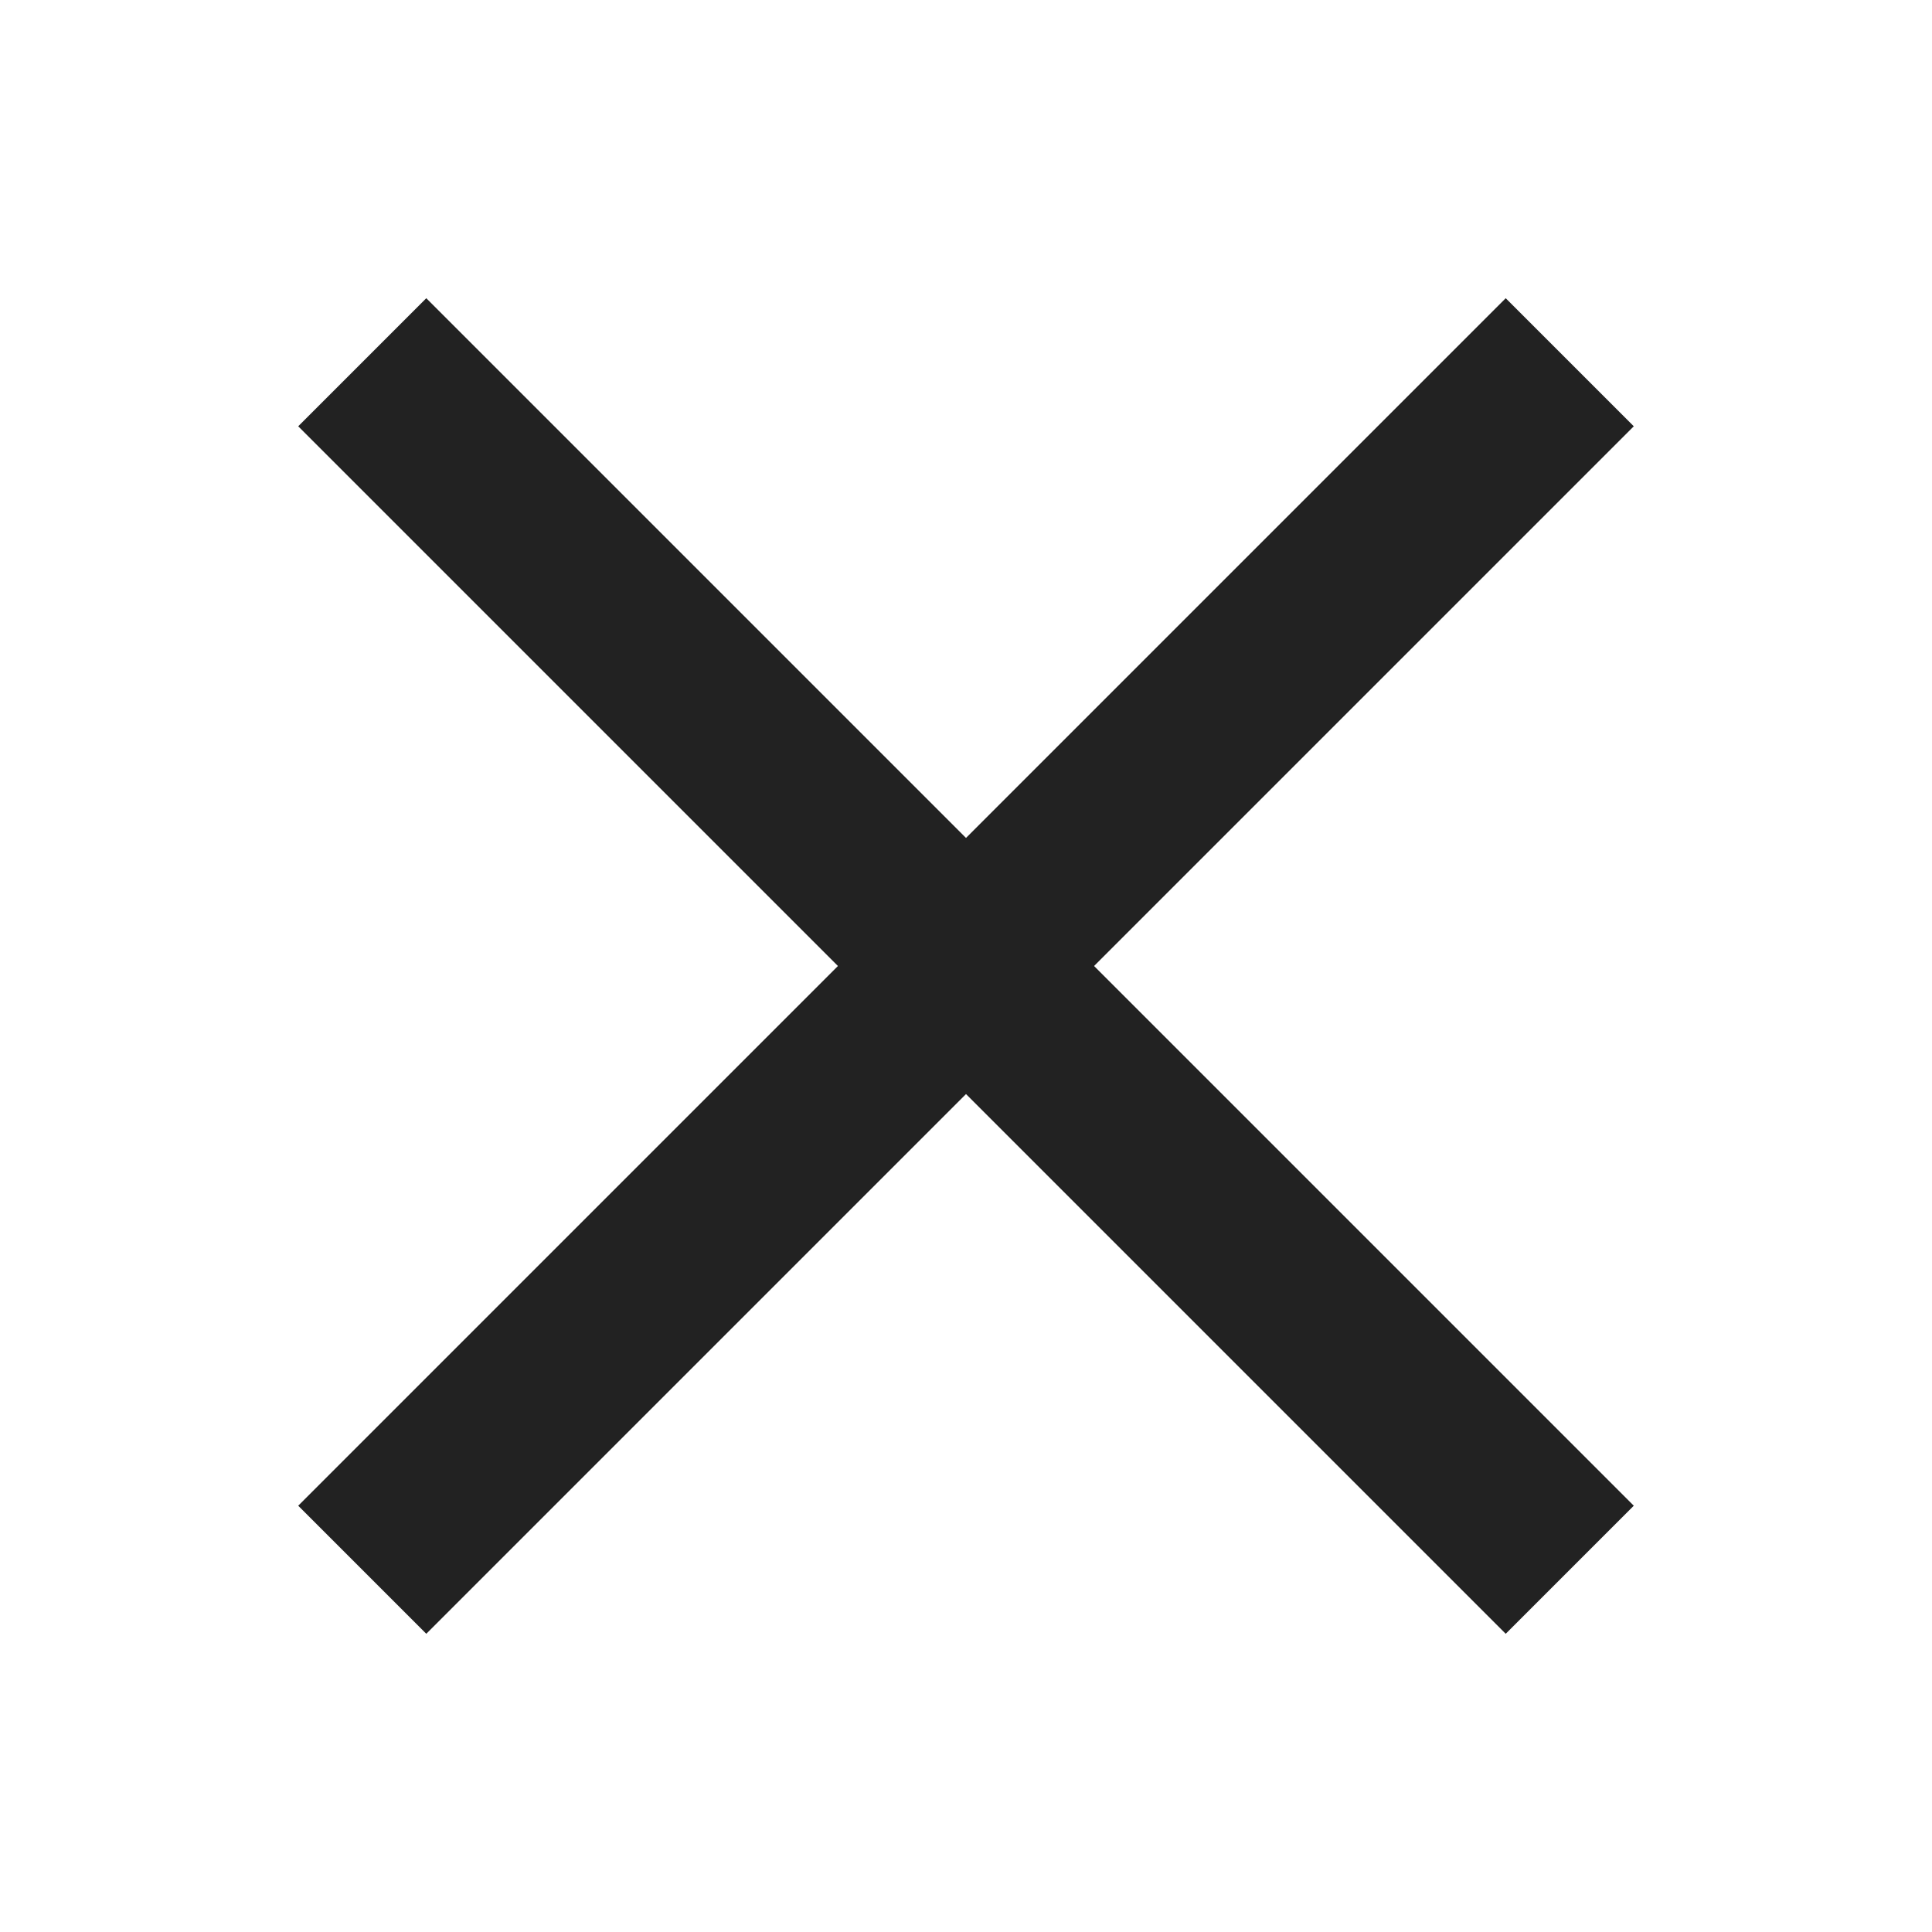
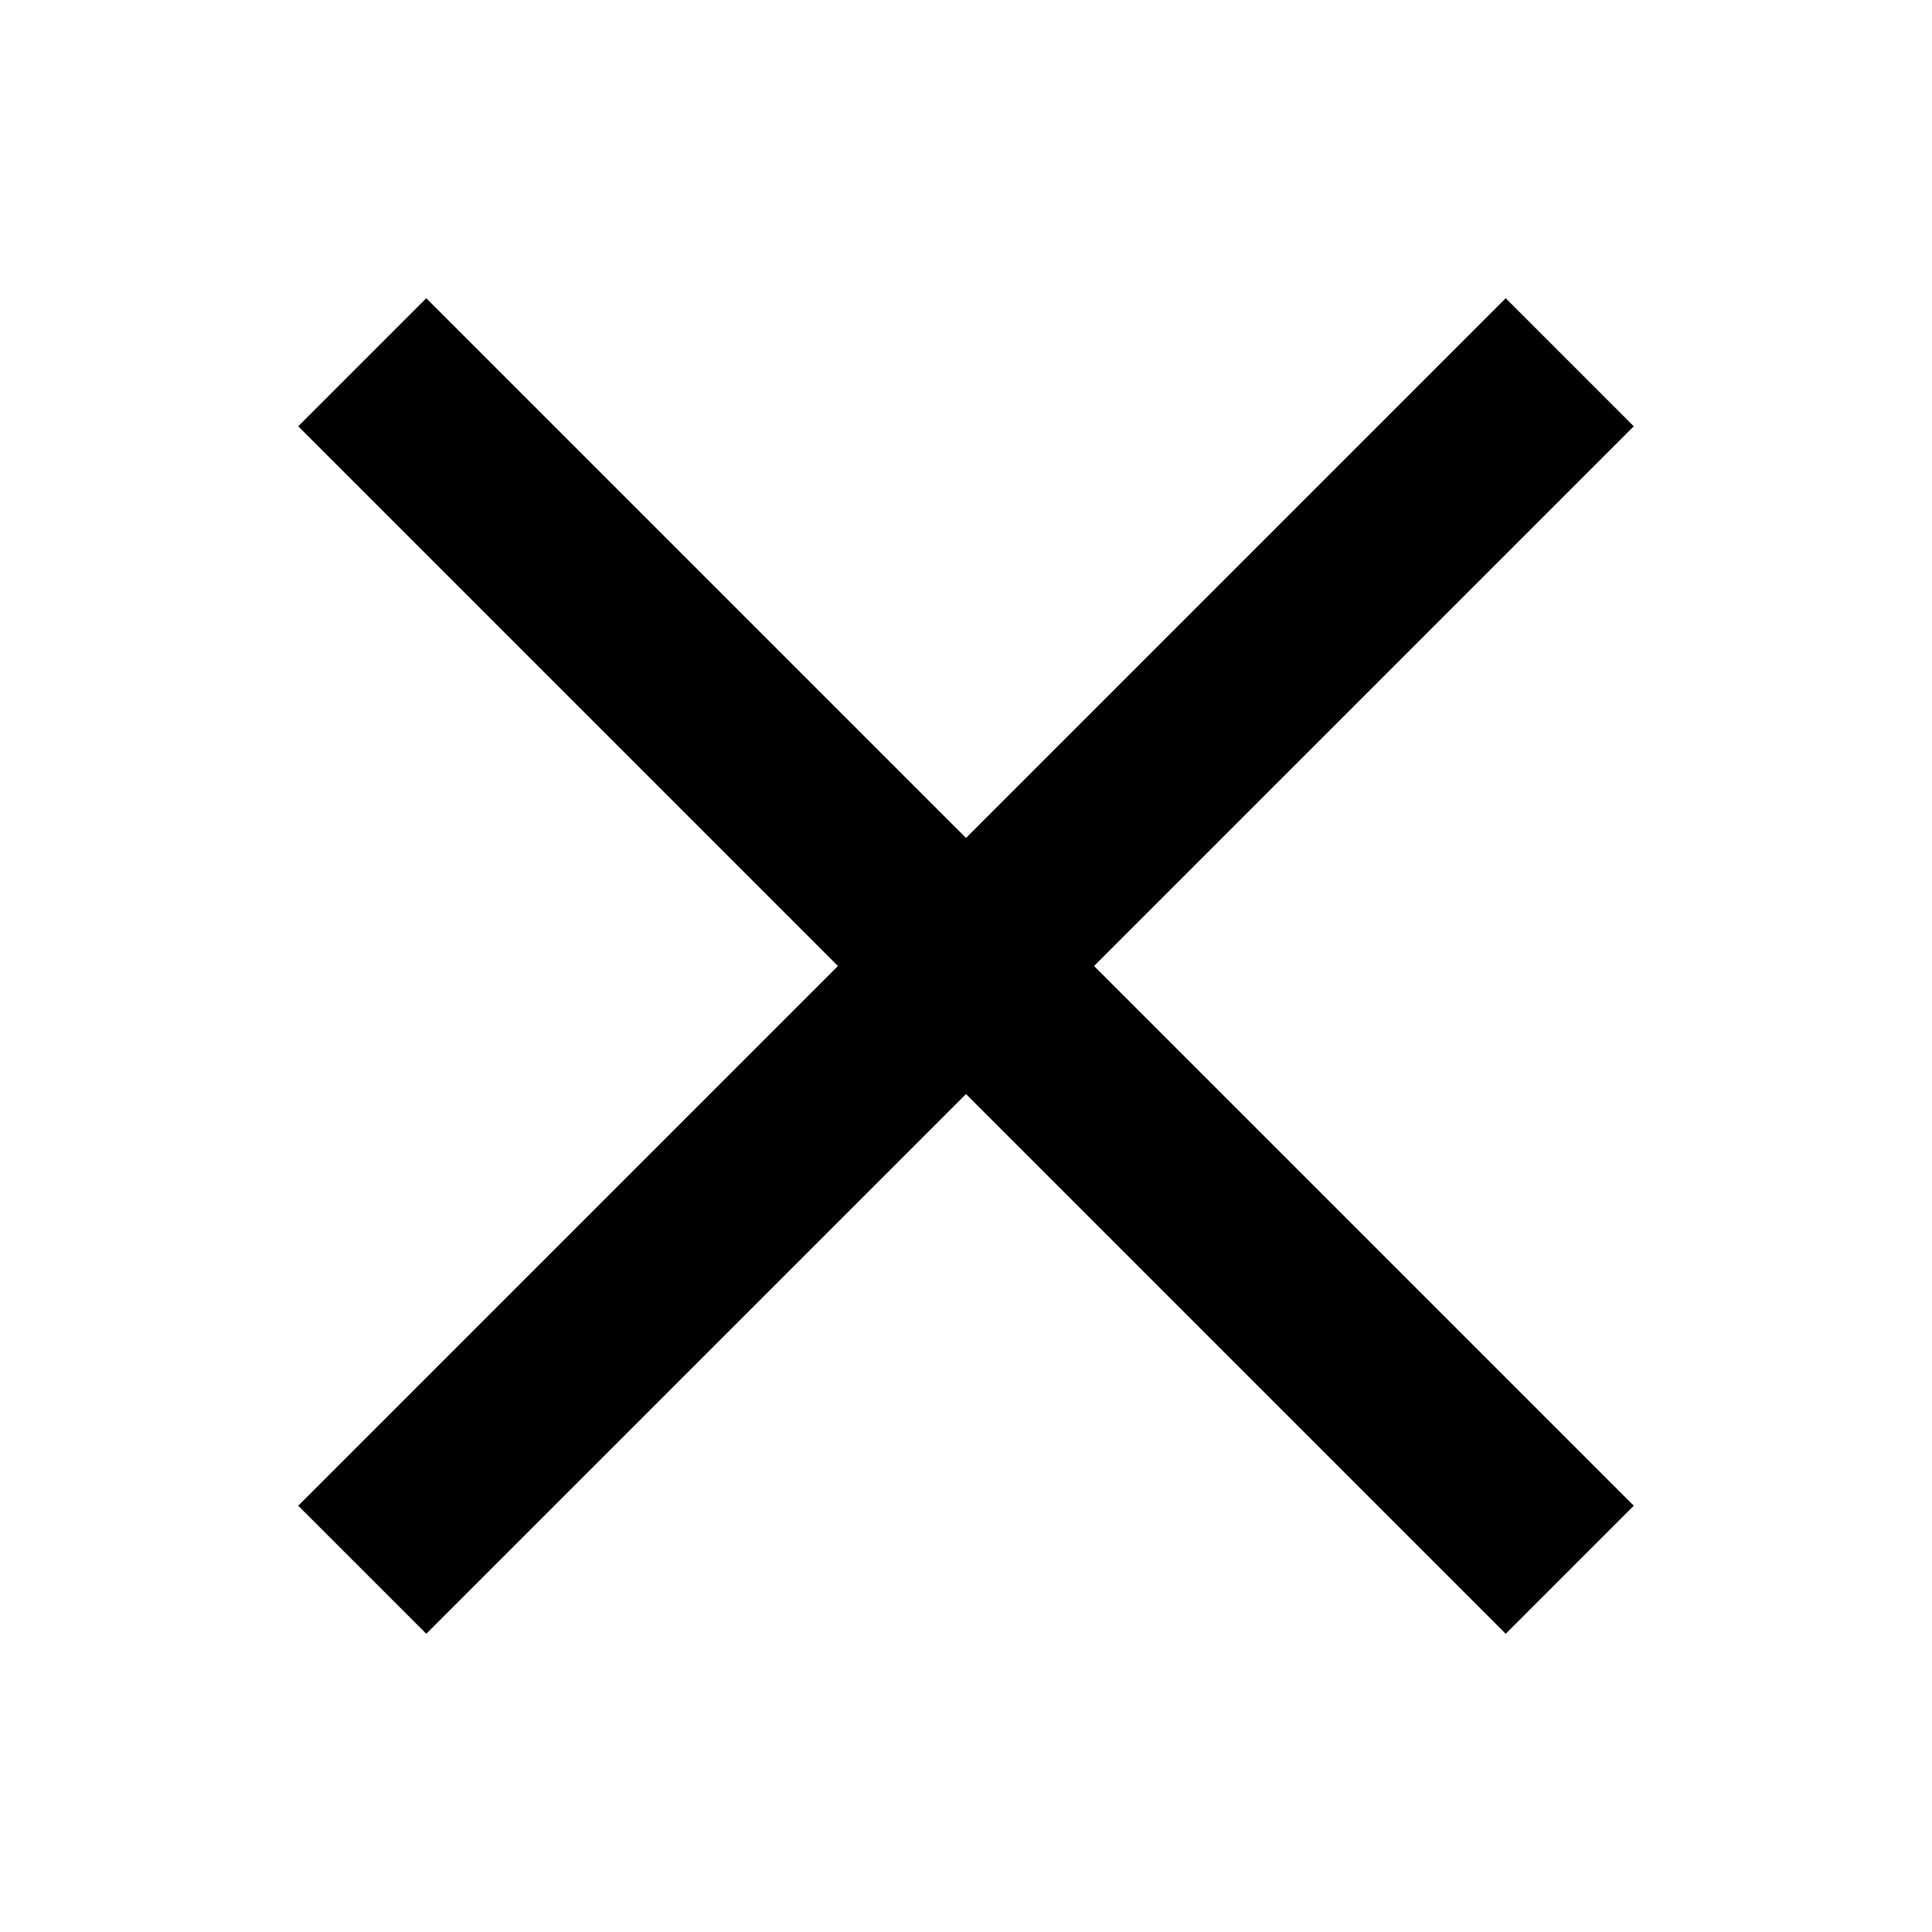
<svg xmlns="http://www.w3.org/2000/svg" id="close" data-name="close(h16)" viewBox="0 0 16 16">
  <path d="M0 0h16v16H0z" style="fill:none" data-name="keyline/16px" />
-   <path data-name="선 2820" transform="translate(3 3)" style="stroke:#222;stroke-width:1.5px;fill:none" d="M0 10 10 0" />
-   <path data-name="선 2821" transform="translate(3 3)" style="stroke:#222;stroke-width:1.5px;fill:none" d="M10 10 0 0" />
+   <path data-name="선 2820" transform="translate(3 3)" style="stroke:currentColor;stroke-width:1.5px;fill:none" d="M0 10 10 0" />
+   <path data-name="선 2821" transform="translate(3 3)" style="stroke:currentColor;stroke-width:1.5px;fill:none" d="M10 10 0 0" />
</svg>
